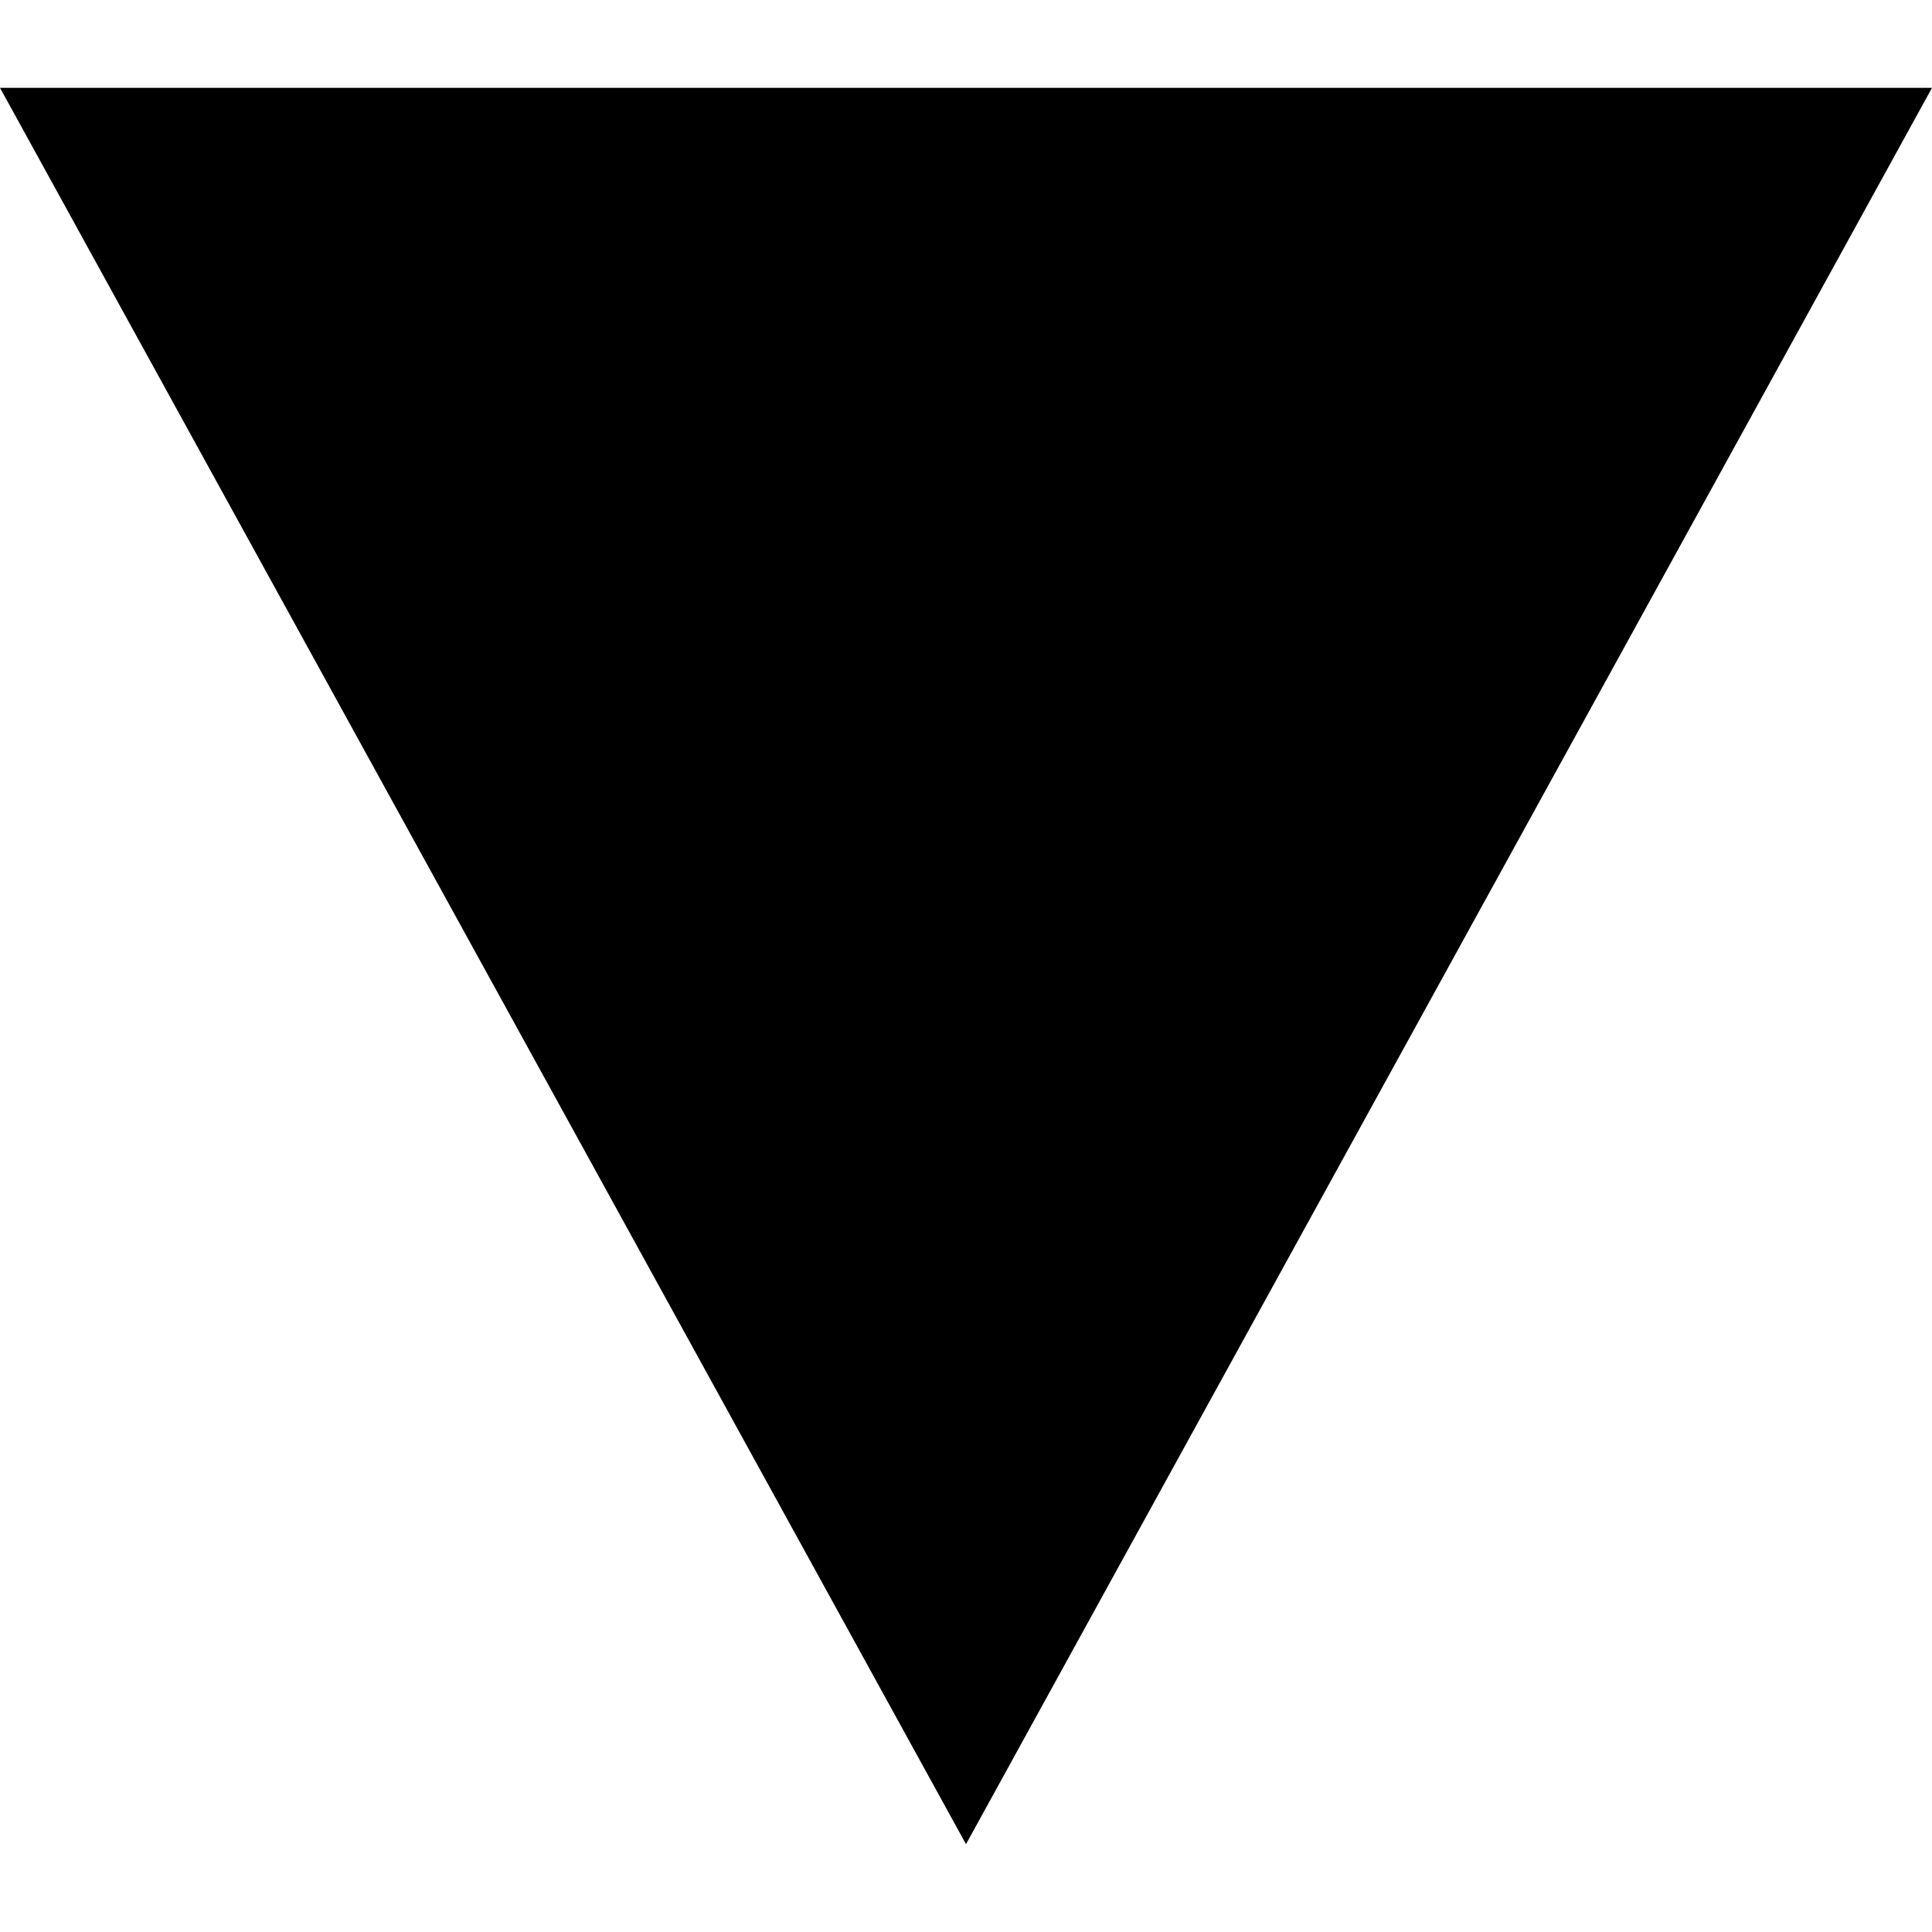
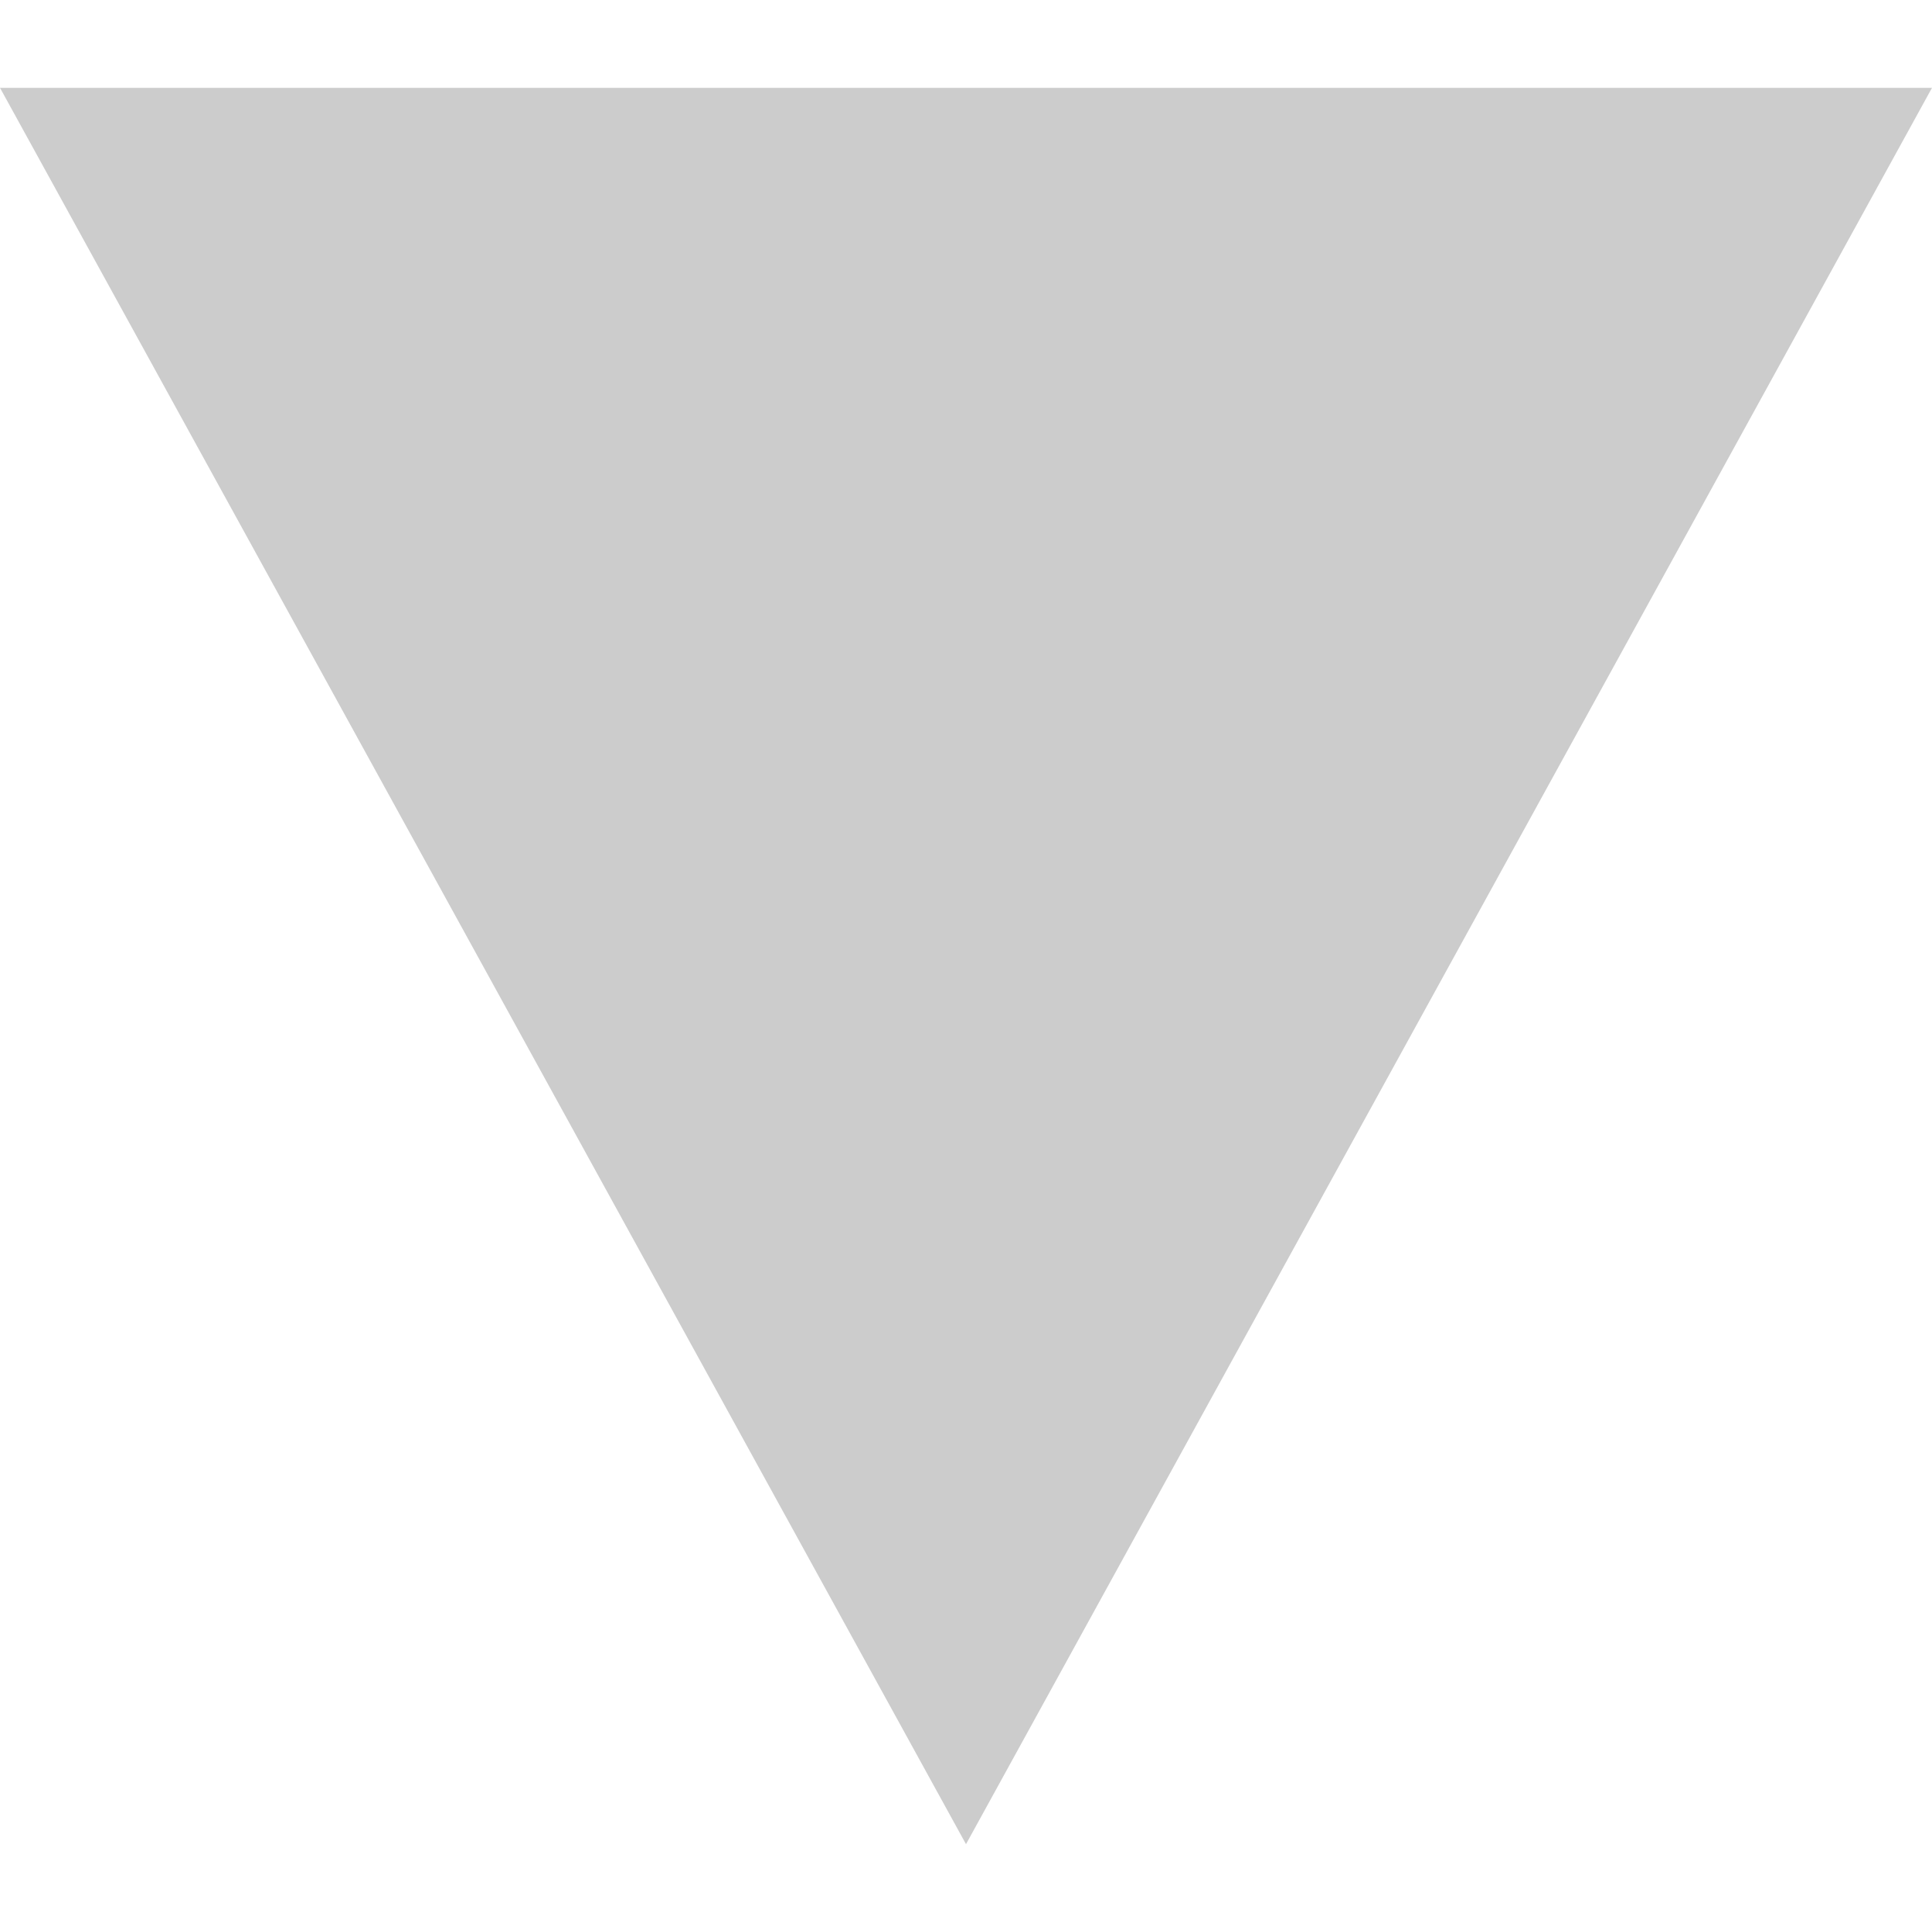
<svg xmlns="http://www.w3.org/2000/svg" width="11px" height="11px" viewBox="0 0 11 11" version="1.1">
-   <g id="filter-triangle-down" stroke="none" stroke-width="1" fill="none" fill-rule="evenodd">
+   <g id="filter-triangle-down" stroke="none" stroke-width="1" fill="none" fill-rule="evenodd" fill-opacity="0.2">
    <polygon id="Path" fill="#000000" fill-rule="nonzero" points="11 0.5 0 0.5 5.5 10.5" />
  </g>
</svg>
